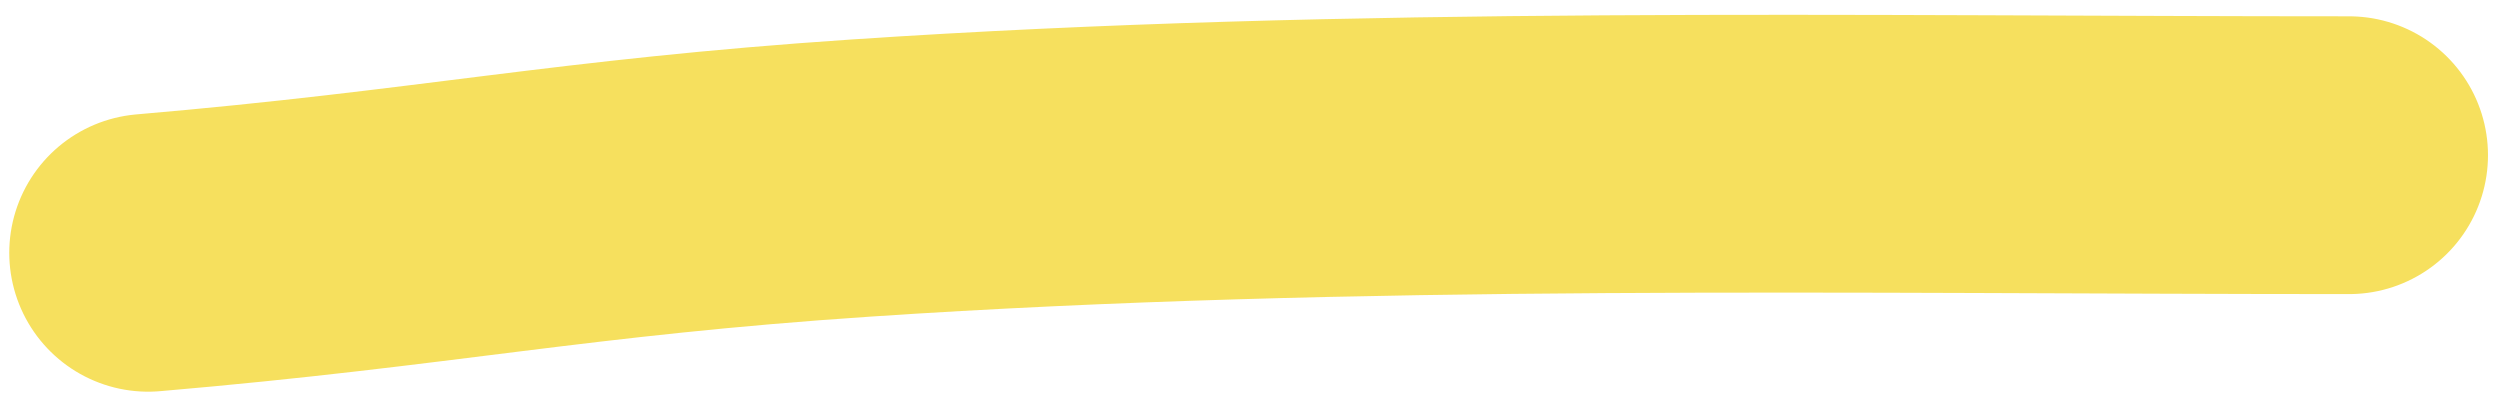
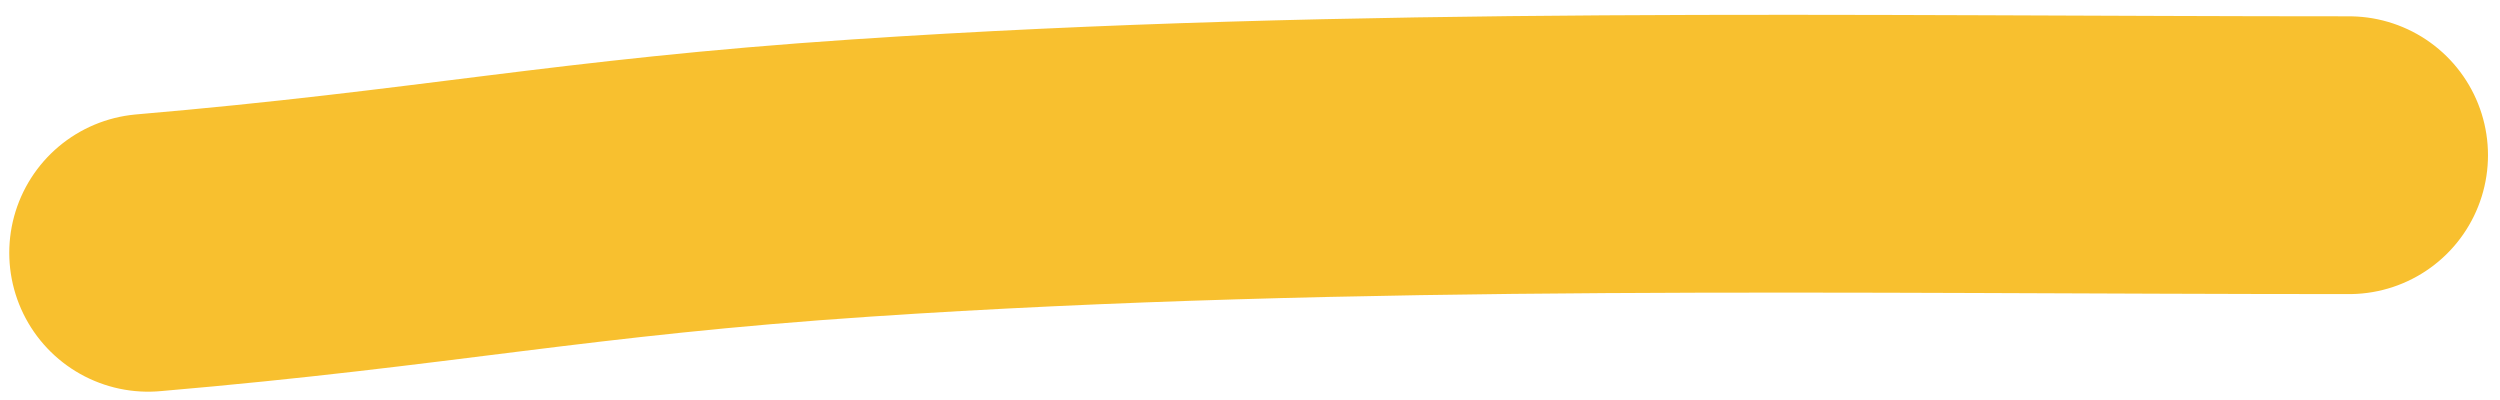
<svg xmlns="http://www.w3.org/2000/svg" width="125" height="20" viewBox="0 0 135 21" fill="none">
-   <path d="M8 13.351C23.614 12.012 30.823 10.365 46.5 9.314C73.135 7.528 100.096 8.081 126.851 8.081" stroke="#F6E05E" stroke-width="15" stroke-linecap="round" stroke-linejoin="round" />
+   <path d="M8 13.351C23.614 12.012 30.823 10.365 46.5 9.314C73.135 7.528 100.096 8.081 126.851 8.081" stroke="#f8c02f" stroke-width="15" stroke-linecap="round" stroke-linejoin="round" />
</svg>
